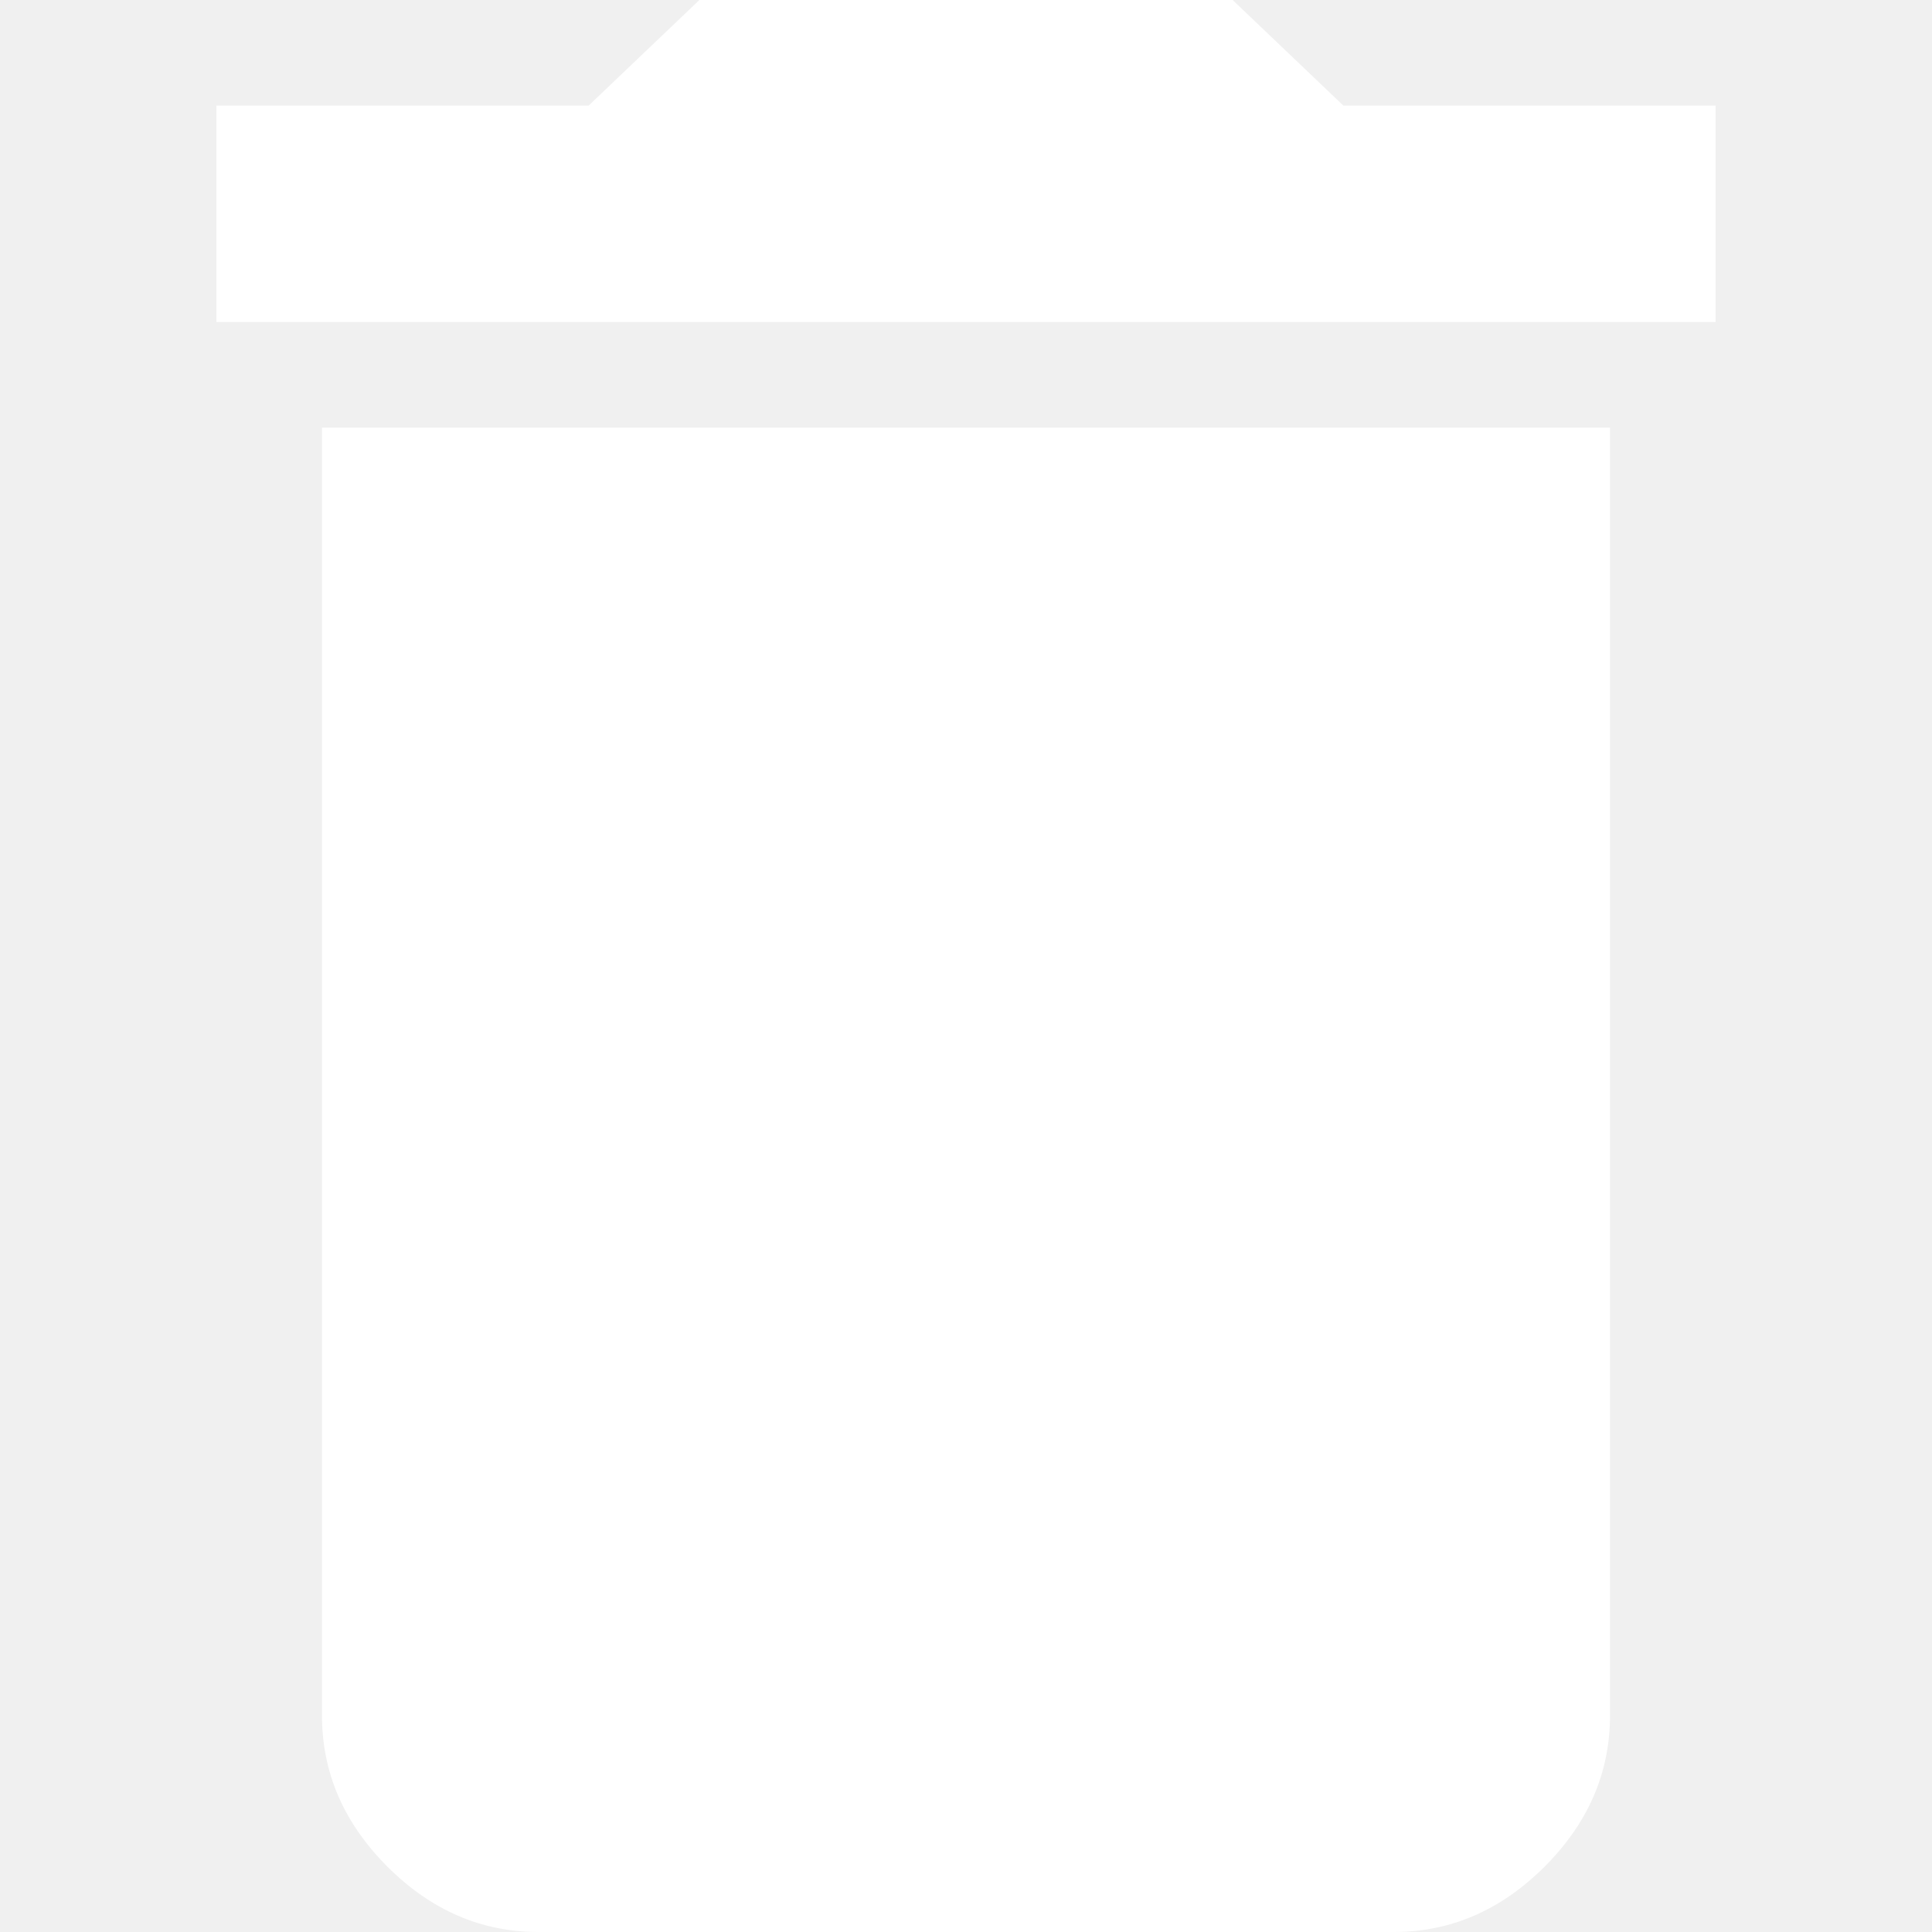
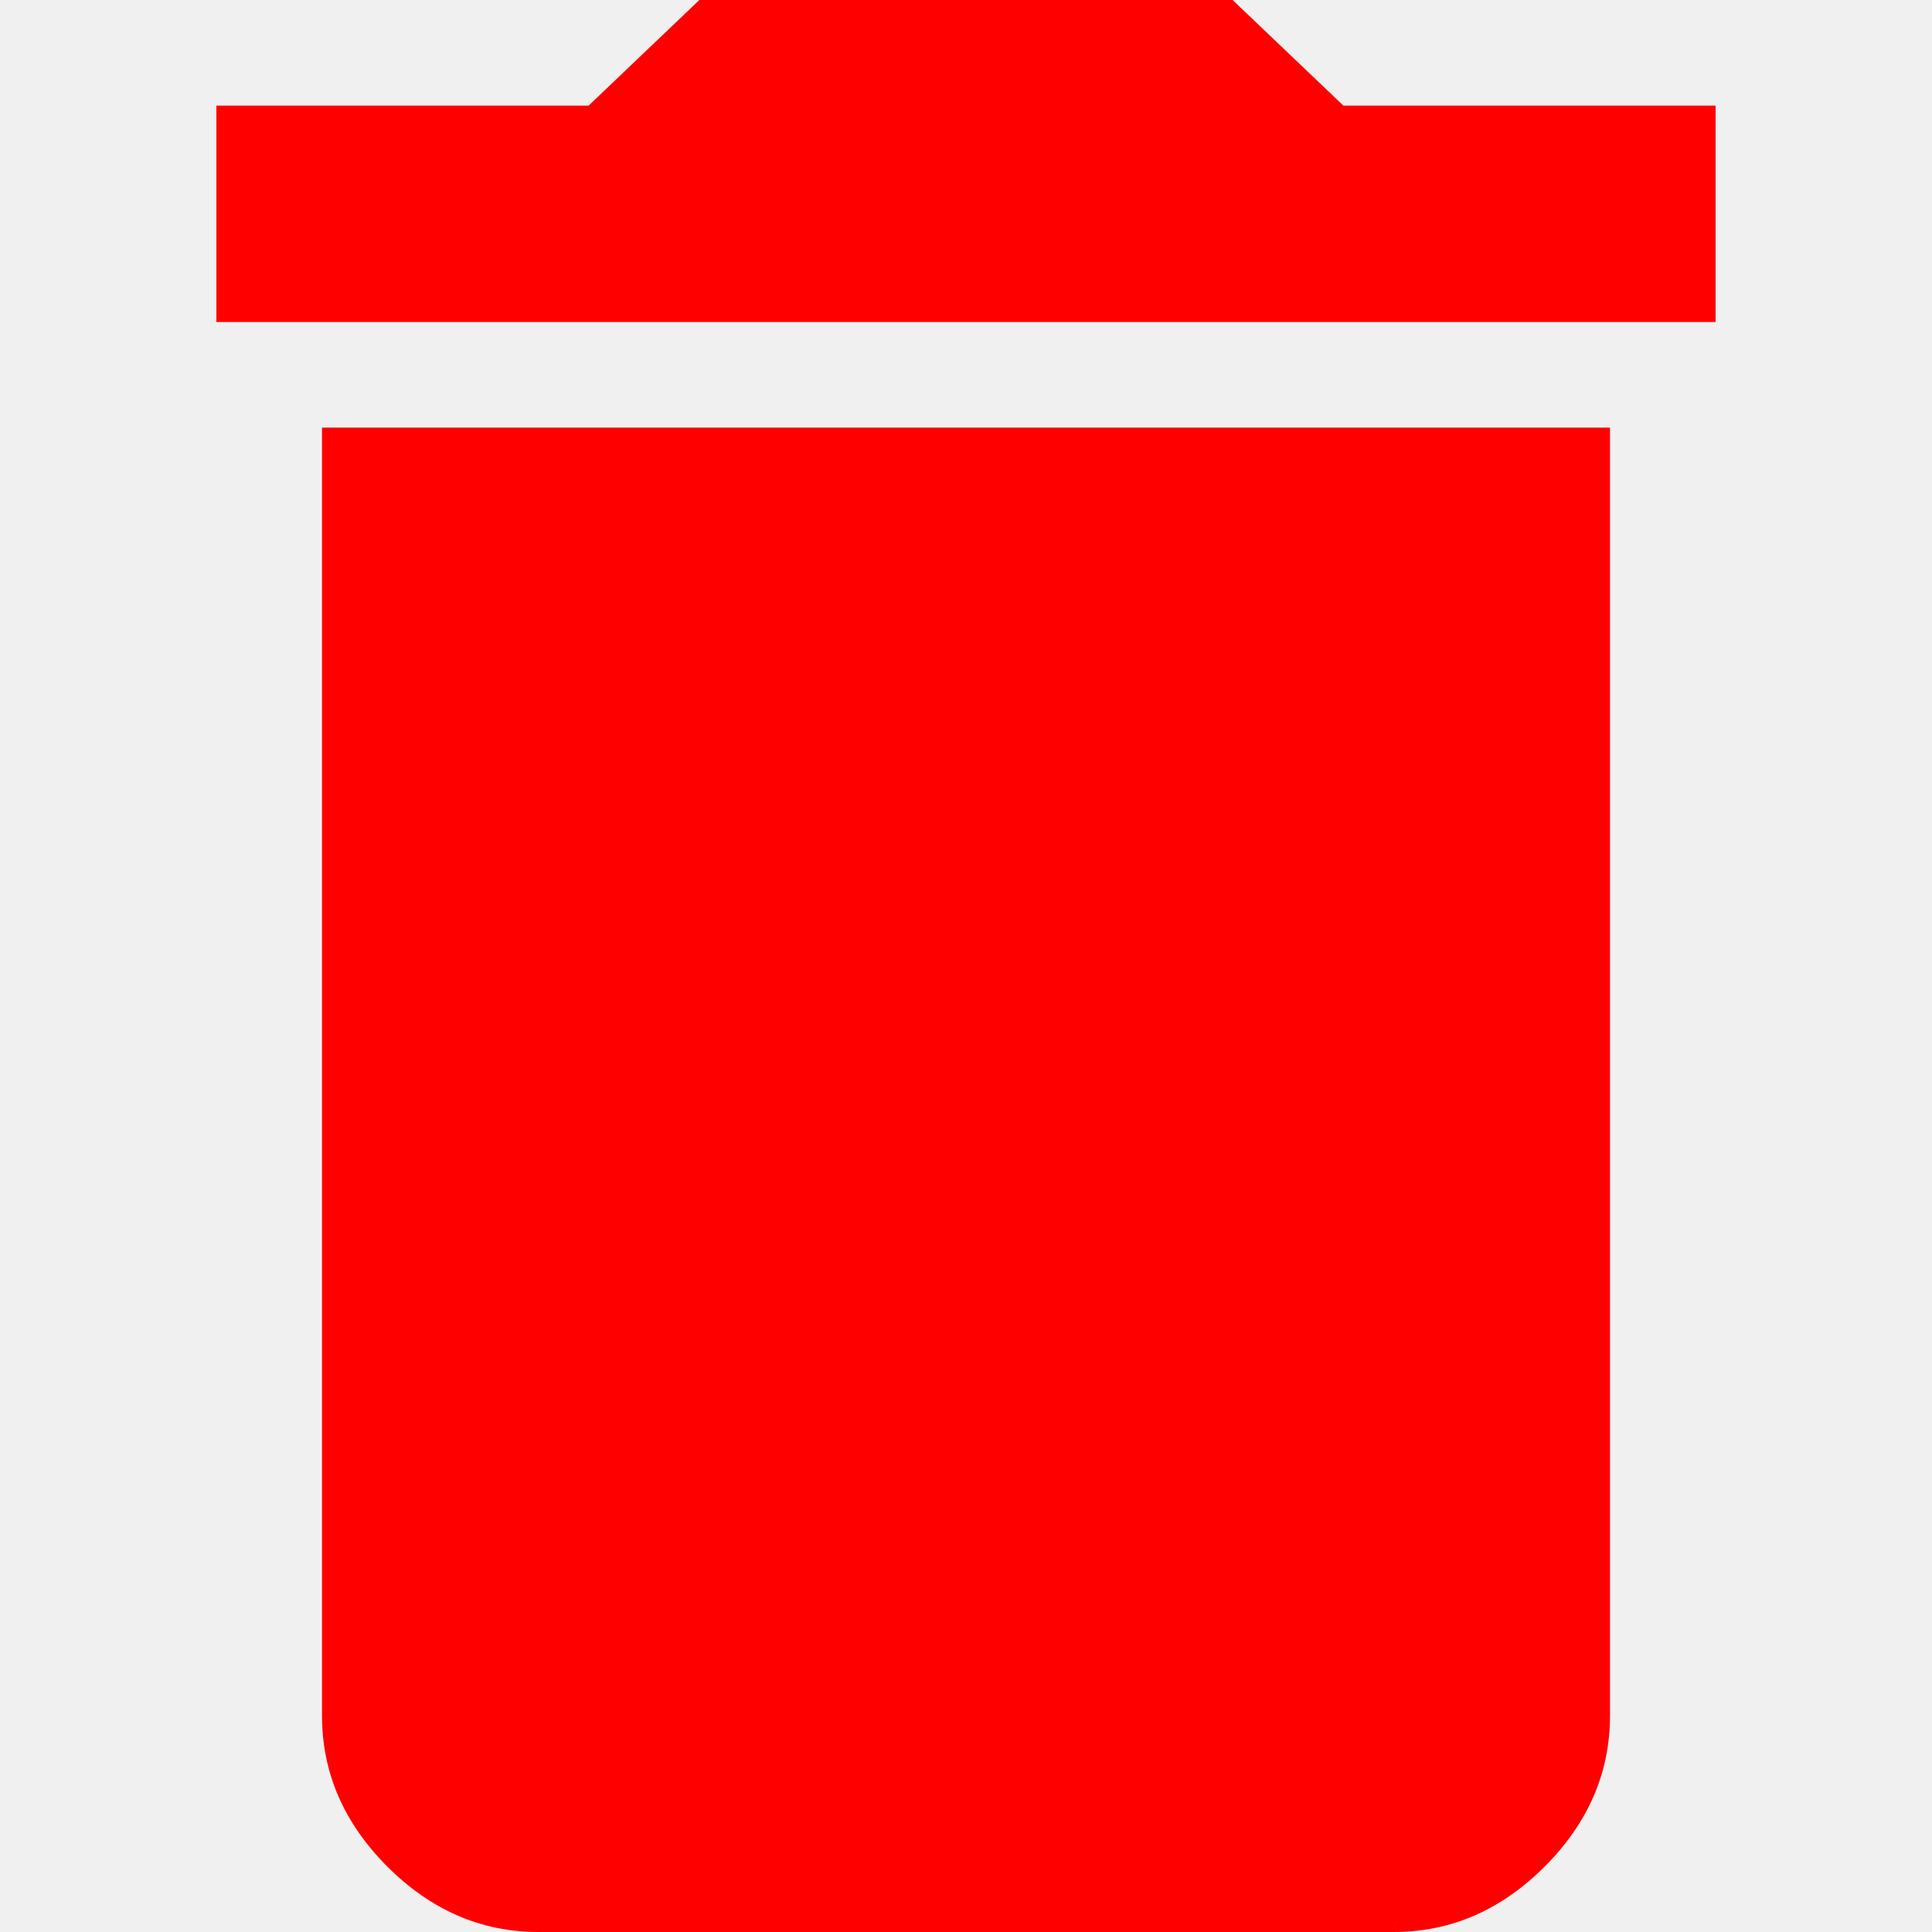
<svg xmlns="http://www.w3.org/2000/svg" width="18" height="18" viewBox="0 0 14 18" fill="none">
-   <path d="M13.984 0.984V3H0.016V0.984H3.484L4.516 0H9.484L10.516 0.984H13.984ZM1 15.984V3.984H13V15.984C13 16.516 12.797 16.984 12.391 17.391C11.984 17.797 11.516 18 10.984 18H3.016C2.484 18 2.016 17.797 1.609 17.391C1.203 16.984 1 16.516 1 15.984Z" fill="white" />
+   <path d="M13.984 0.984V3H0.016V0.984H3.484L4.516 0H9.484L10.516 0.984H13.984ZM1 15.984V3.984H13V15.984C13 16.516 12.797 16.984 12.391 17.391C11.984 17.797 11.516 18 10.984 18H3.016C2.484 18 2.016 17.797 1.609 17.391C1.203 16.984 1 16.516 1 15.984Z" fill="red" />
</svg>
